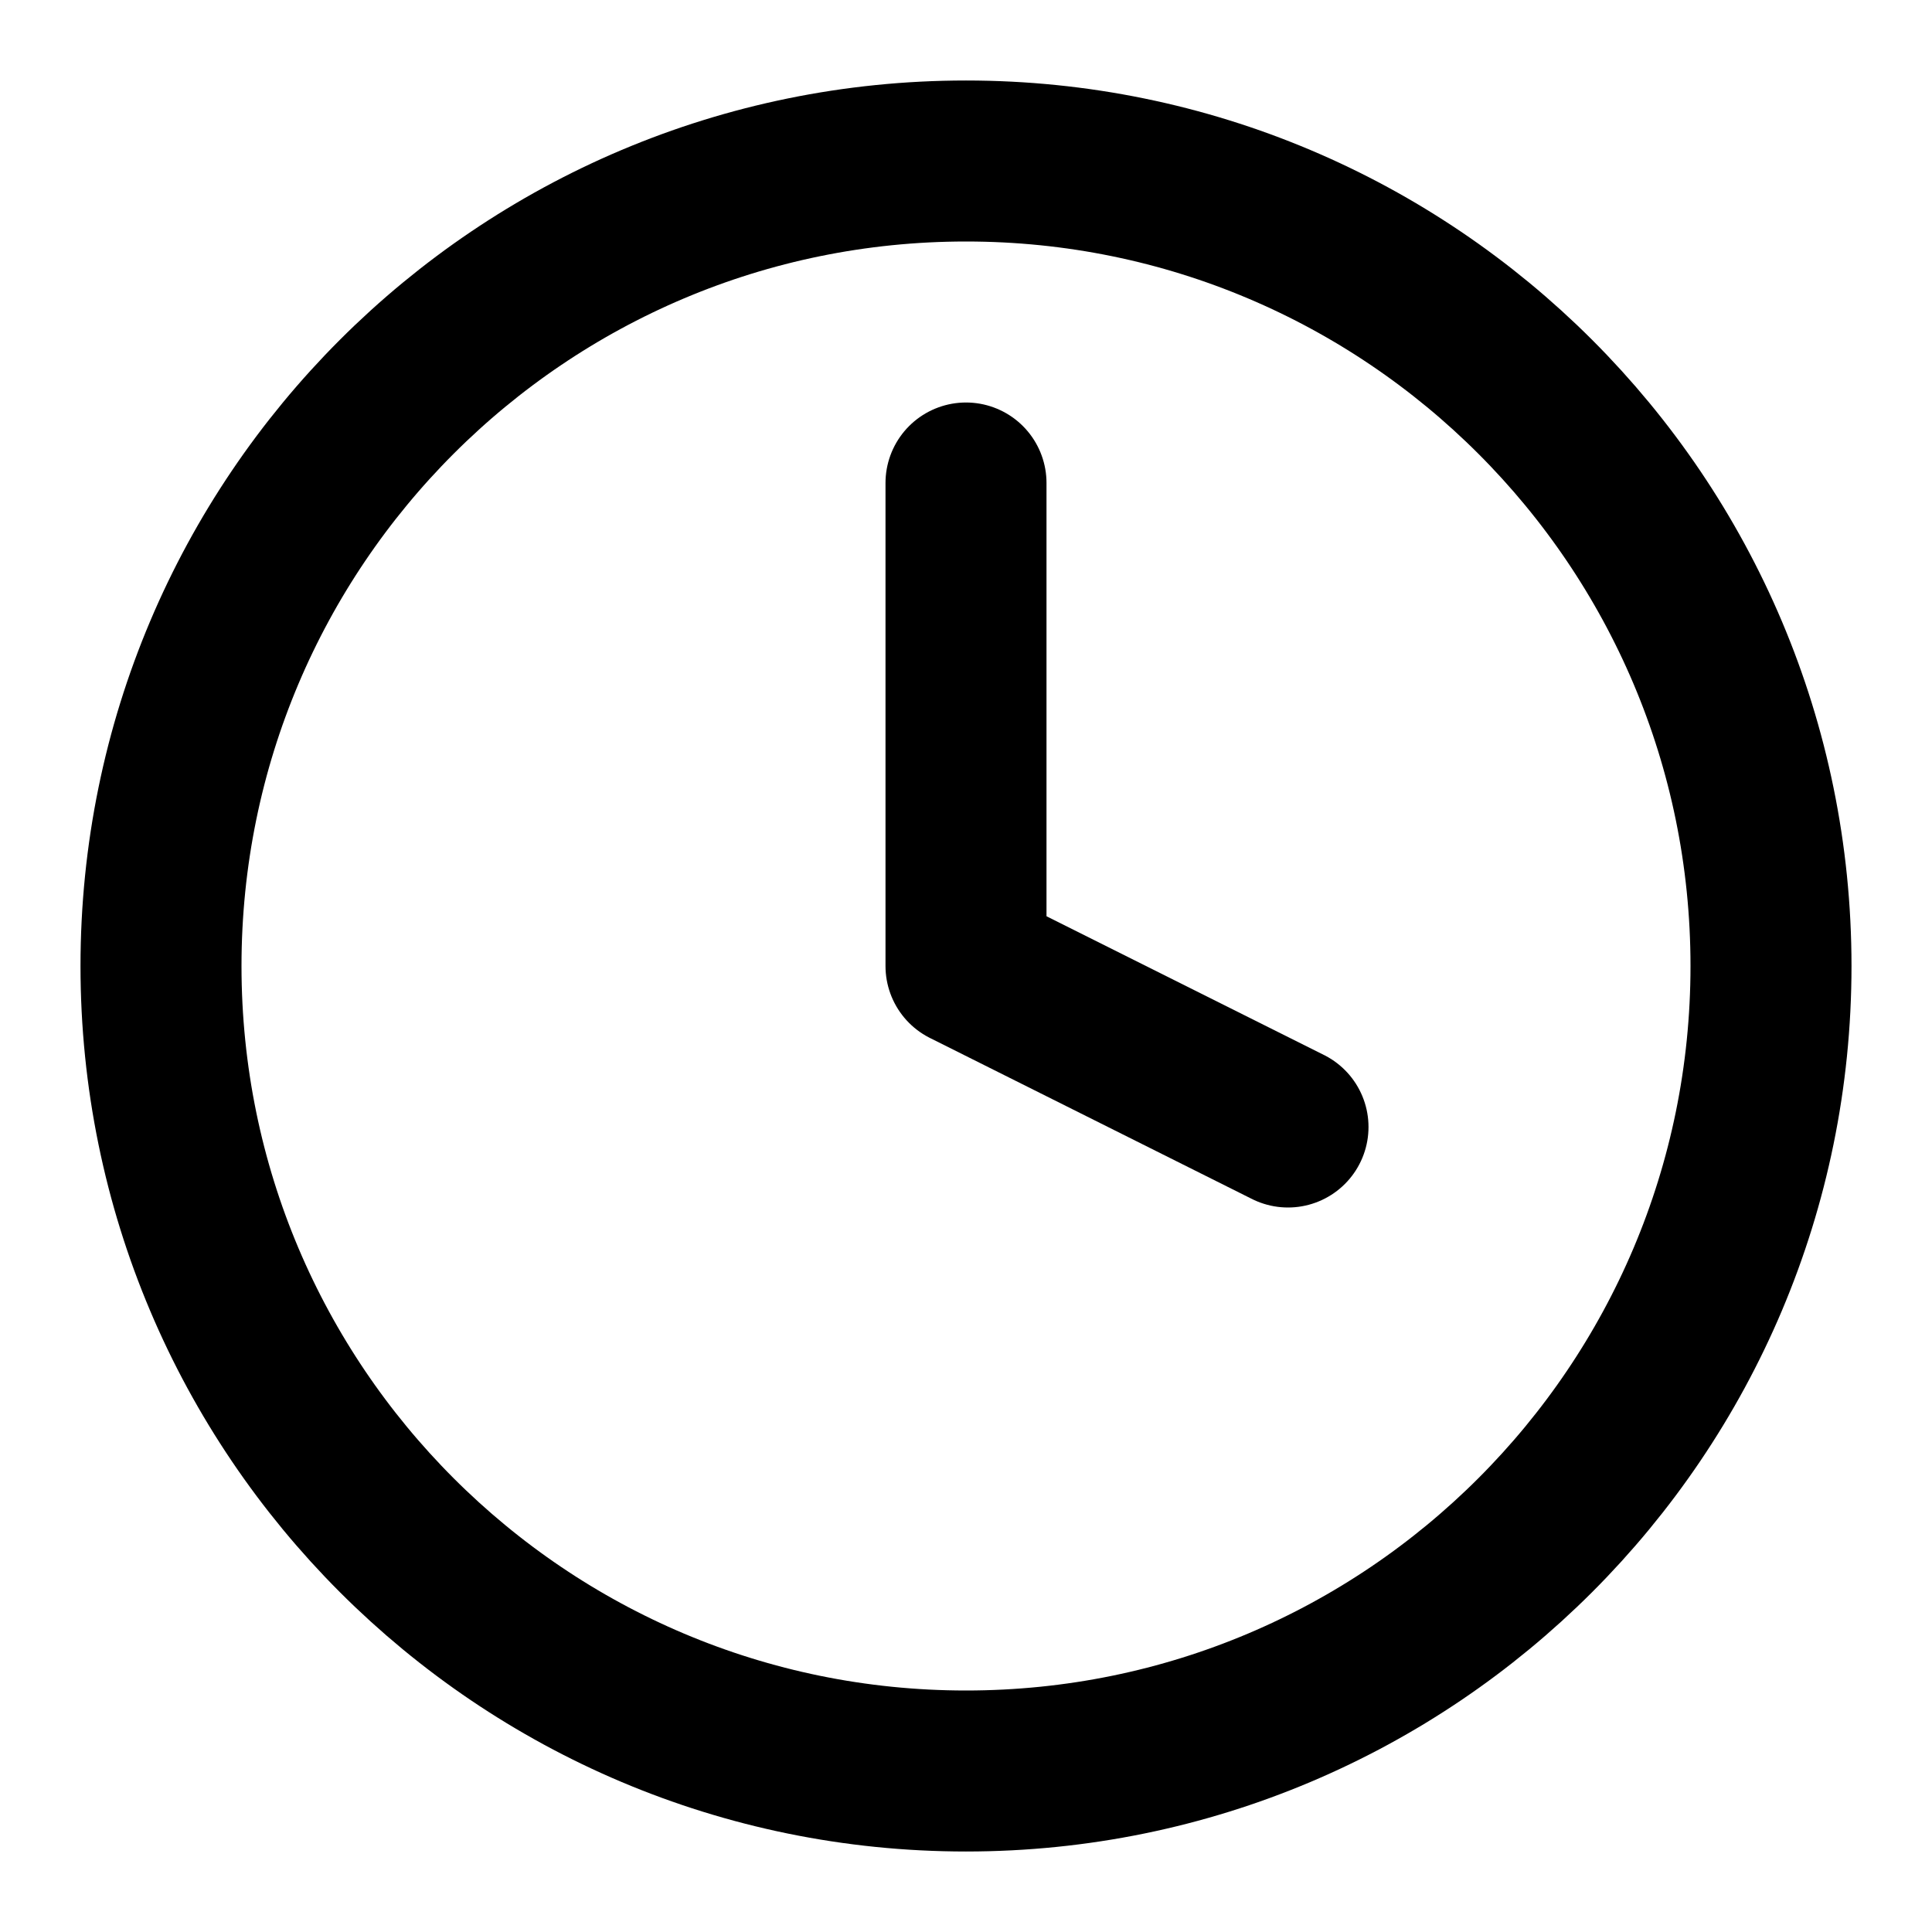
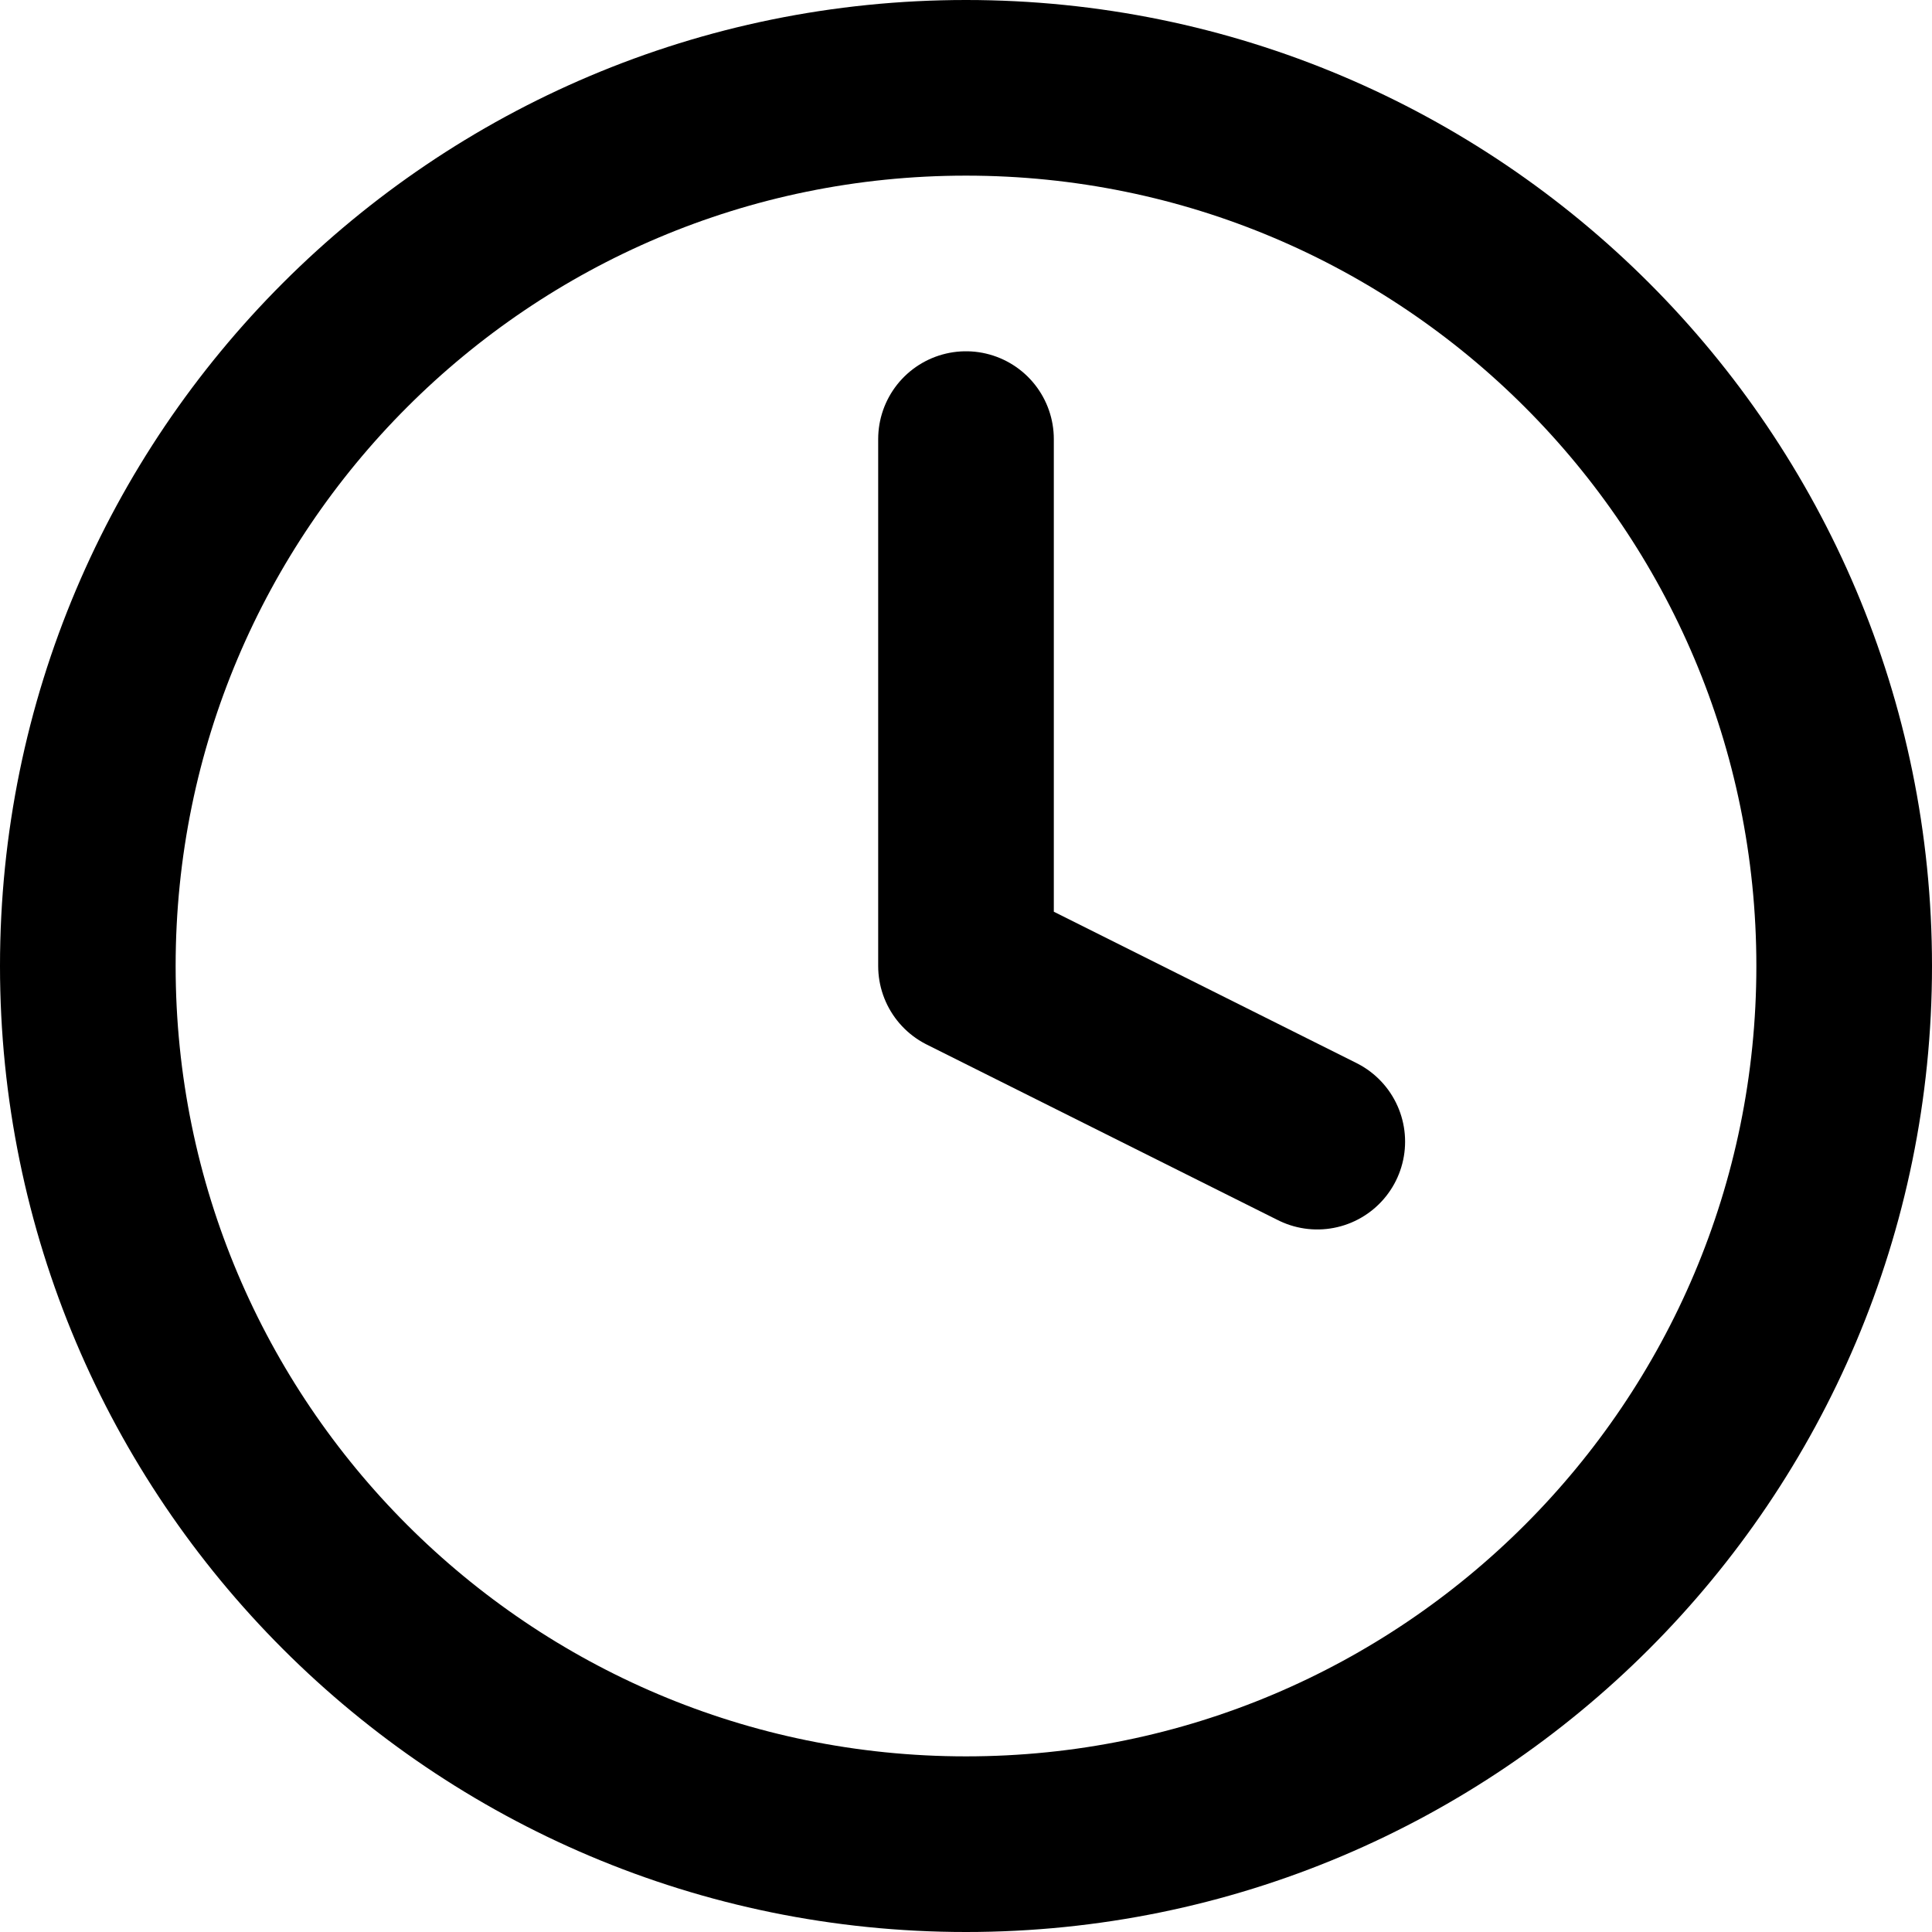
- <svg xmlns="http://www.w3.org/2000/svg" class="lucide lucide-clock" width="24" height="24" viewBox="0 0 24 24" fill="none" stroke="currentColor" stroke-width="2" stroke-linecap="round" stroke-linejoin="round">
+ <svg xmlns="http://www.w3.org/2000/svg" class="lucide lucide-clock" width="24" height="24" viewBox="1 1 22 22" fill="none" stroke="currentColor" stroke-width="2" stroke-linecap="round" stroke-linejoin="round">
  <circle cx="12" cy="12" r="10" />
  <path d="M12 6v6l4 2" />
</svg>
